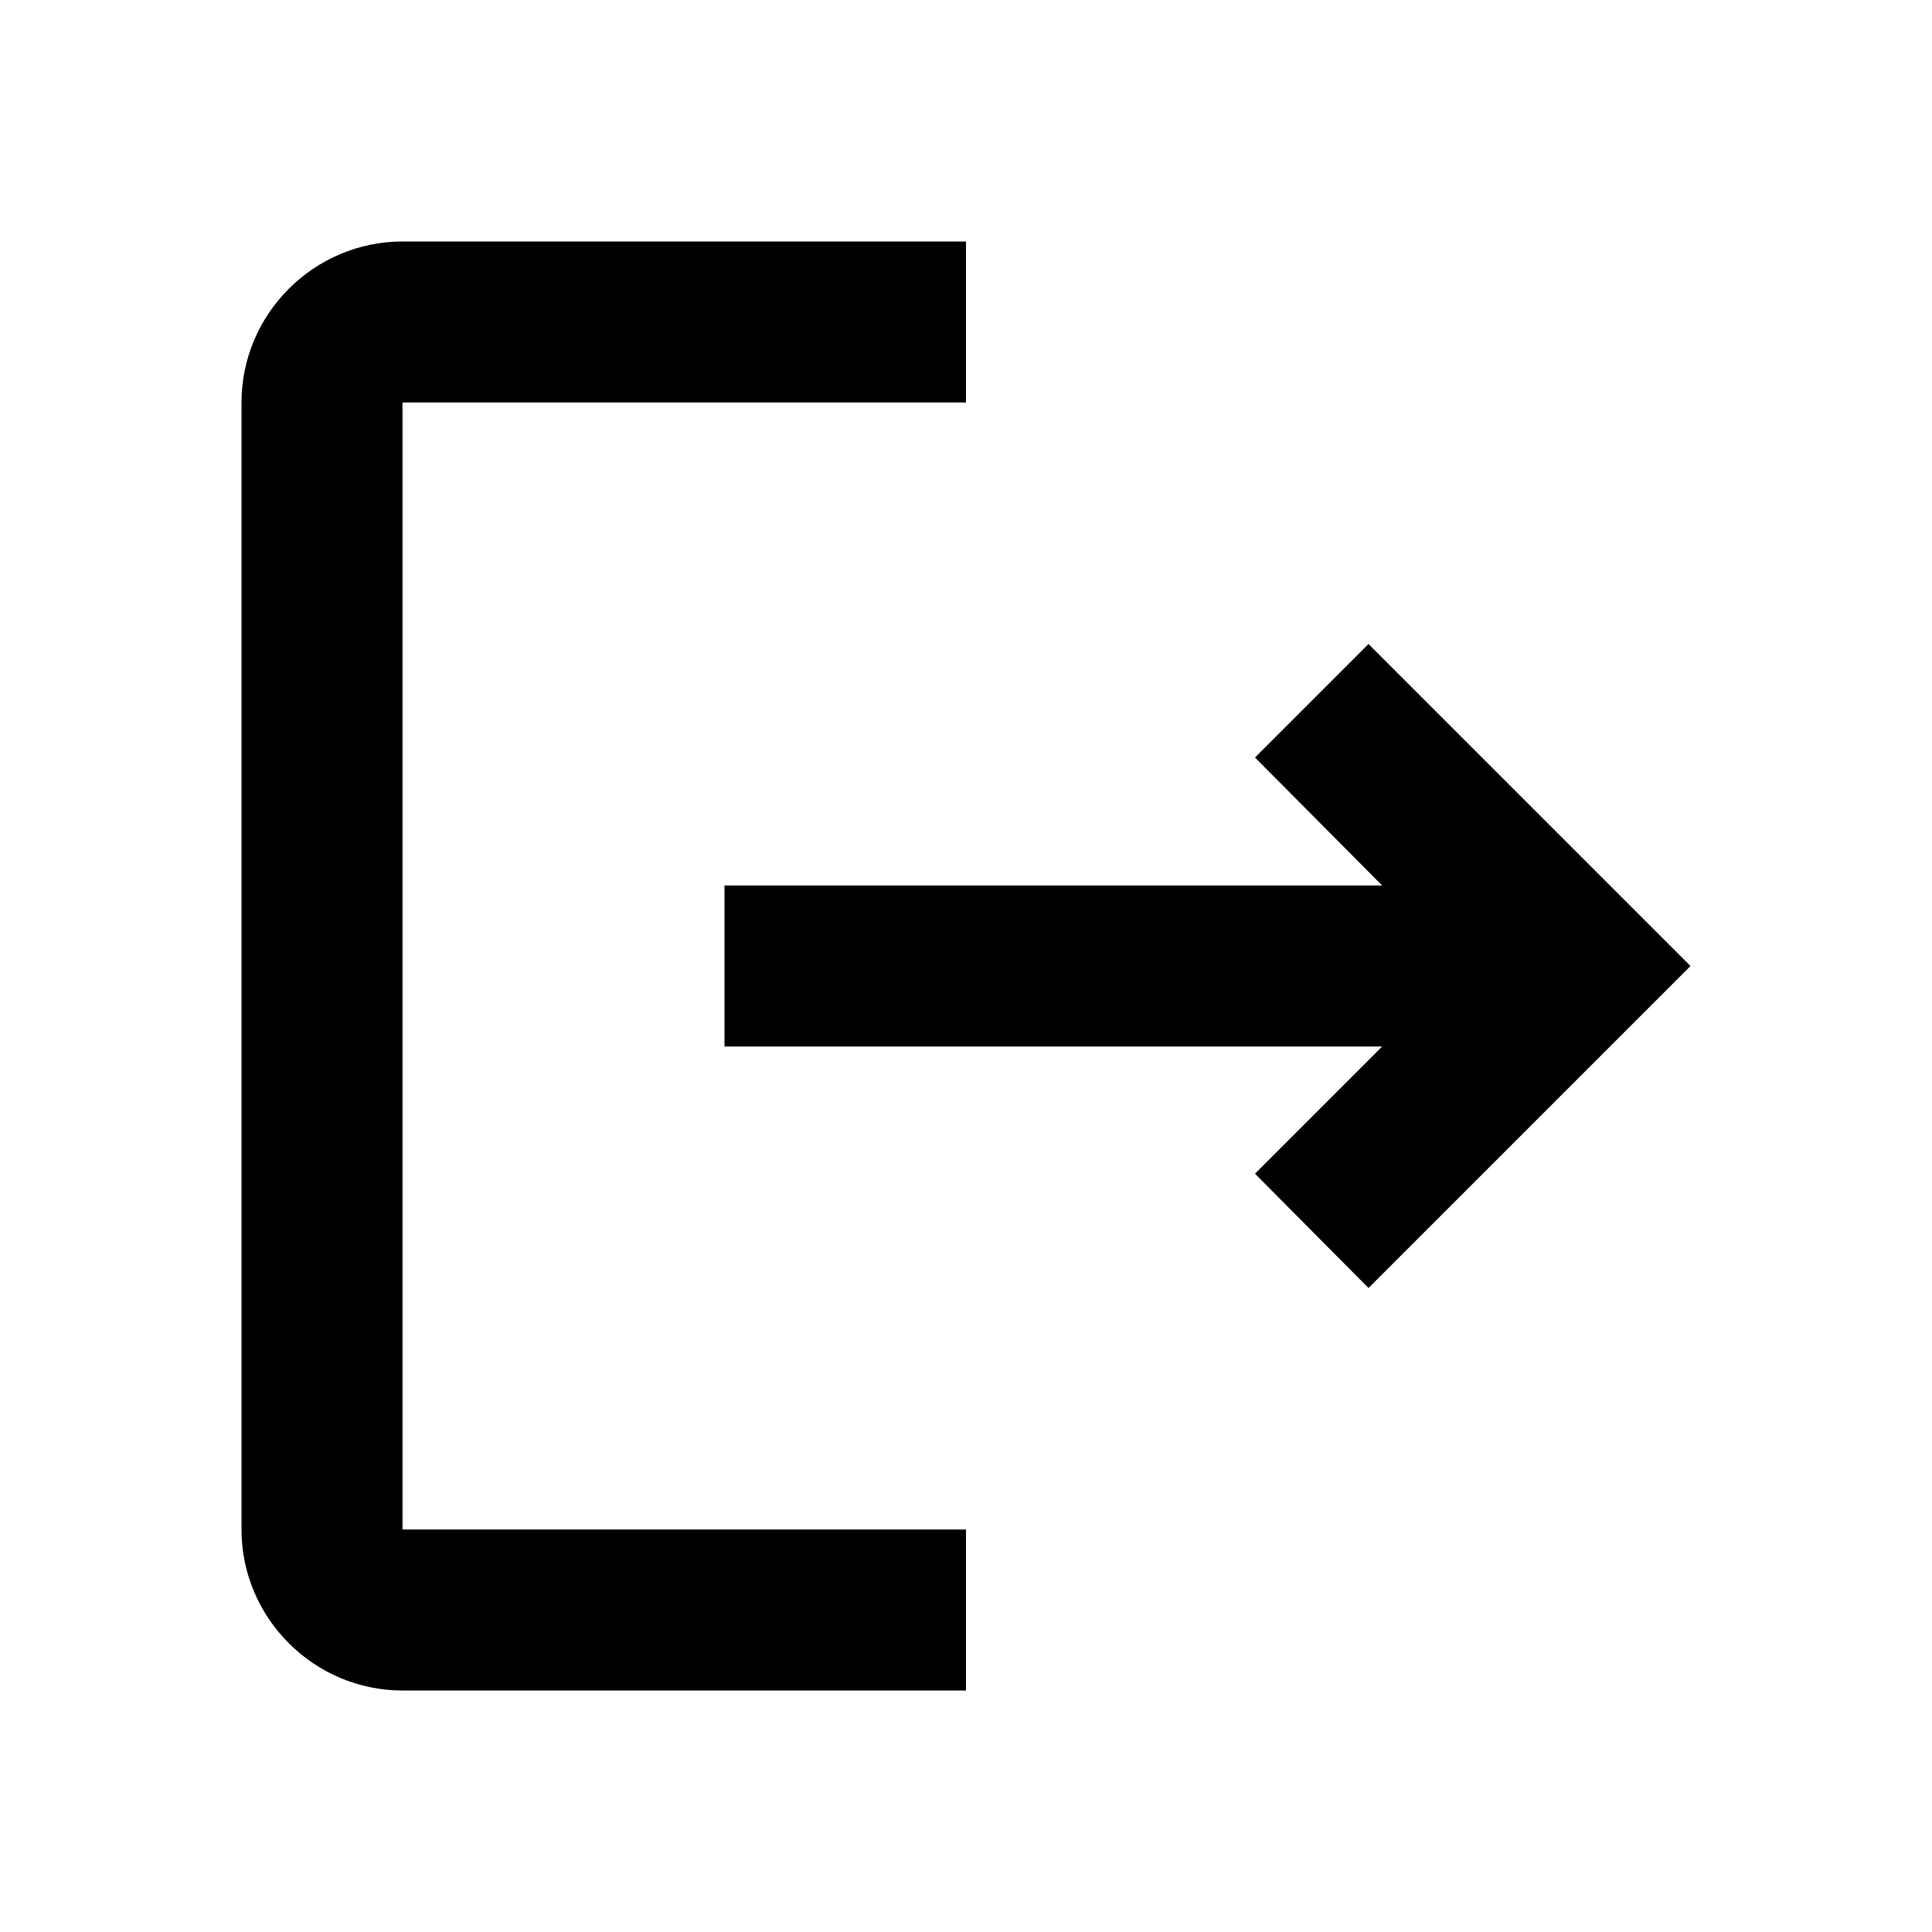
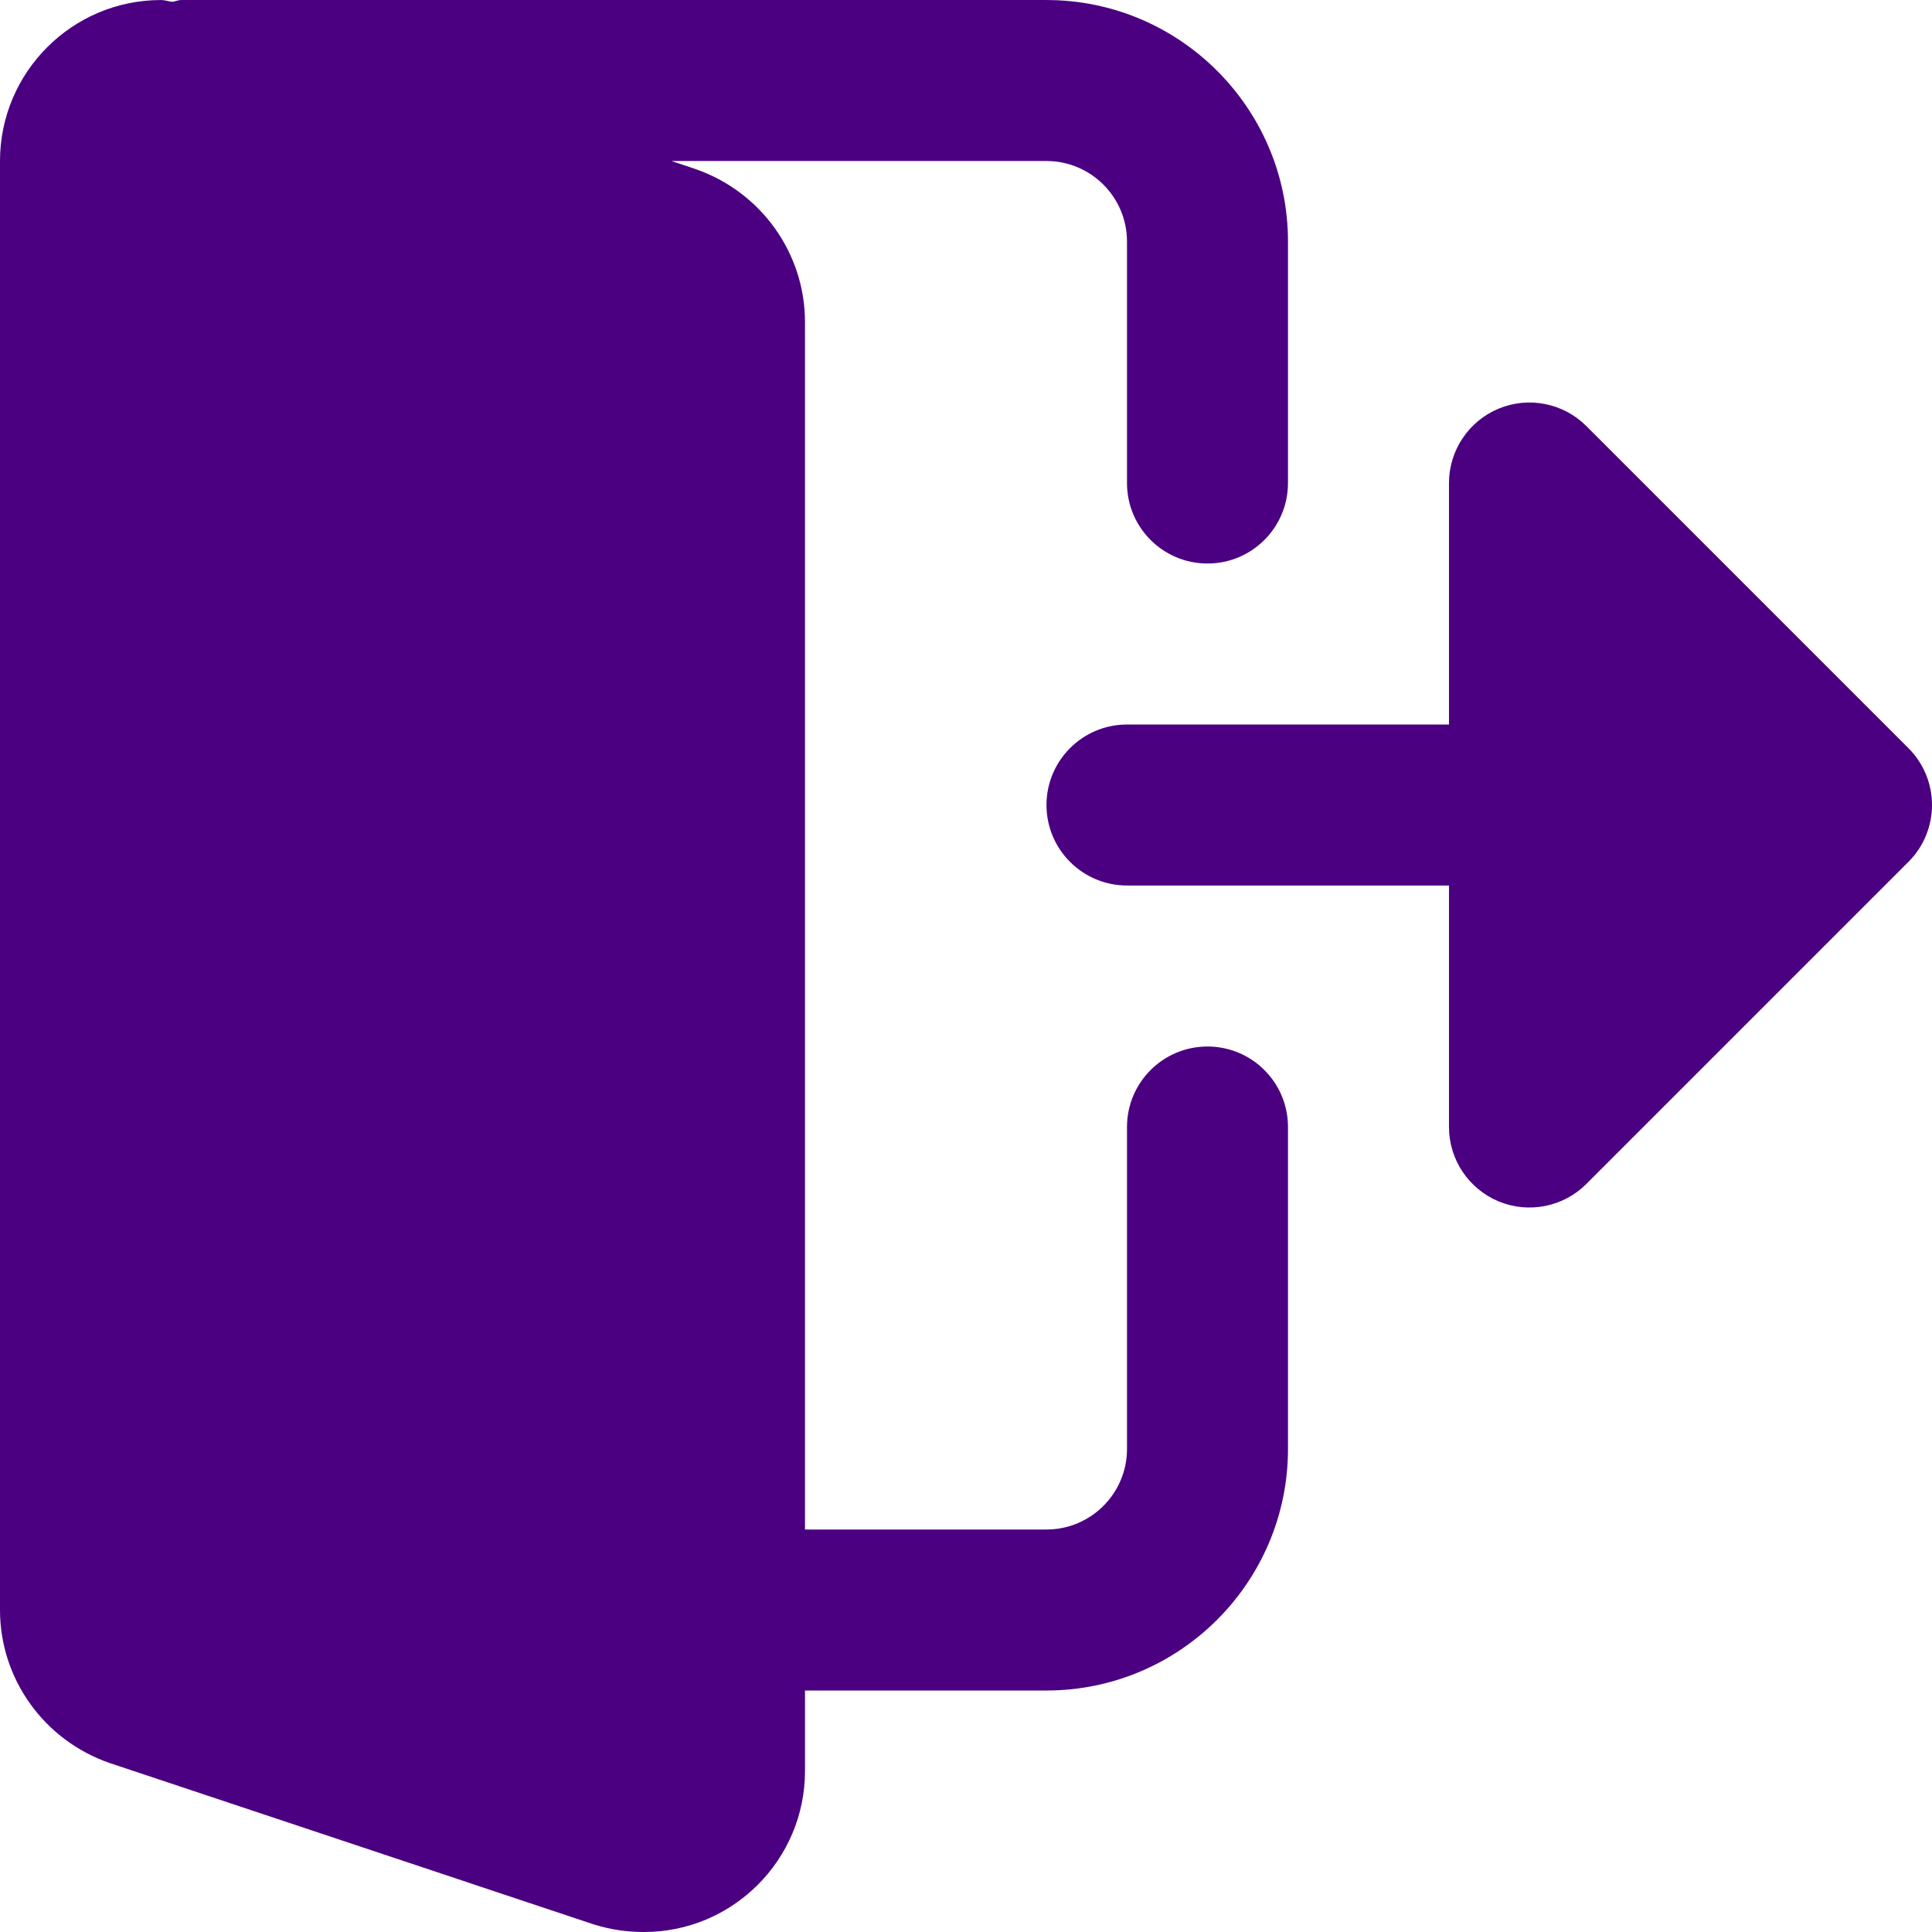
- <svg xmlns="http://www.w3.org/2000/svg" enable-background="new 0 0 24 24" height="24px" viewBox="0 0 24 24" width="24px" fill="#000000">
+ <svg xmlns="http://www.w3.org/2000/svg" version="1.1" width="512" height="512" x="0" y="0" viewBox="0 0 512.005 512" style="enable-background:new 0 0 512 512" xml:space="preserve" class="">
  <g>
-     <path d="M0,0h24v24H0V0z" fill="none" />
-   </g>
-   <g>
-     <path d="M17,8l-1.41,1.41L17.17,11H9v2h8.17l-1.58,1.58L17,16l4-4L17,8z M5,5h7V3H5C3.9,3,3,3.9,3,5v14c0,1.1,0.9,2,2,2h7v-2H5V5z" />
+     <path d="m320 277.336c-11.797 0-21.332 9.559-21.332 21.332v85.336c0 11.754-9.559 21.332-21.336 21.332h-64v-320c0-18.219-11.605-34.496-29.055-40.555l-6.316-2.113h99.371c11.777 0 21.336 9.578 21.336 21.336v64c0 11.773 9.535 21.332 21.332 21.332s21.332-9.559 21.332-21.332v-64c0-35.285-28.715-64-64-64h-229.332c-.812 0-1.492.363-2.281.469-1.027-.086-2.008-.469-3.051-.469-23.531 0-42.668 19.133-42.668 42.664v384c0 18.219 11.605 34.496 29.055 40.555l128.387 42.797c4.352 1.344 8.68 1.984 13.227 1.984 23.531 0 42.664-19.137 42.664-42.668v-21.332h64c35.285 0 64-28.715 64-64v-85.336c0-11.773-9.535-21.332-21.332-21.332zm0 0" fill="#4b0082" data-original="#000000" style="" />
+     <path d="m505.75 198.254-85.336-85.332c-6.098-6.102-15.273-7.938-23.25-4.633-7.957 3.309-13.164 11.094-13.164 19.715v64h-85.332c-11.777 0-21.336 9.555-21.336 21.332 0 11.777 9.559 21.332 21.336 21.332h85.332v64c0 8.621 5.207 16.406 13.164 19.715 7.977 3.305 17.152 1.469 23.25-4.629l85.336-85.336c8.34-8.34 8.34-21.824 0-30.164zm0 0" fill="#4b0082" data-original="#000000" style="" />
  </g>
</svg>
